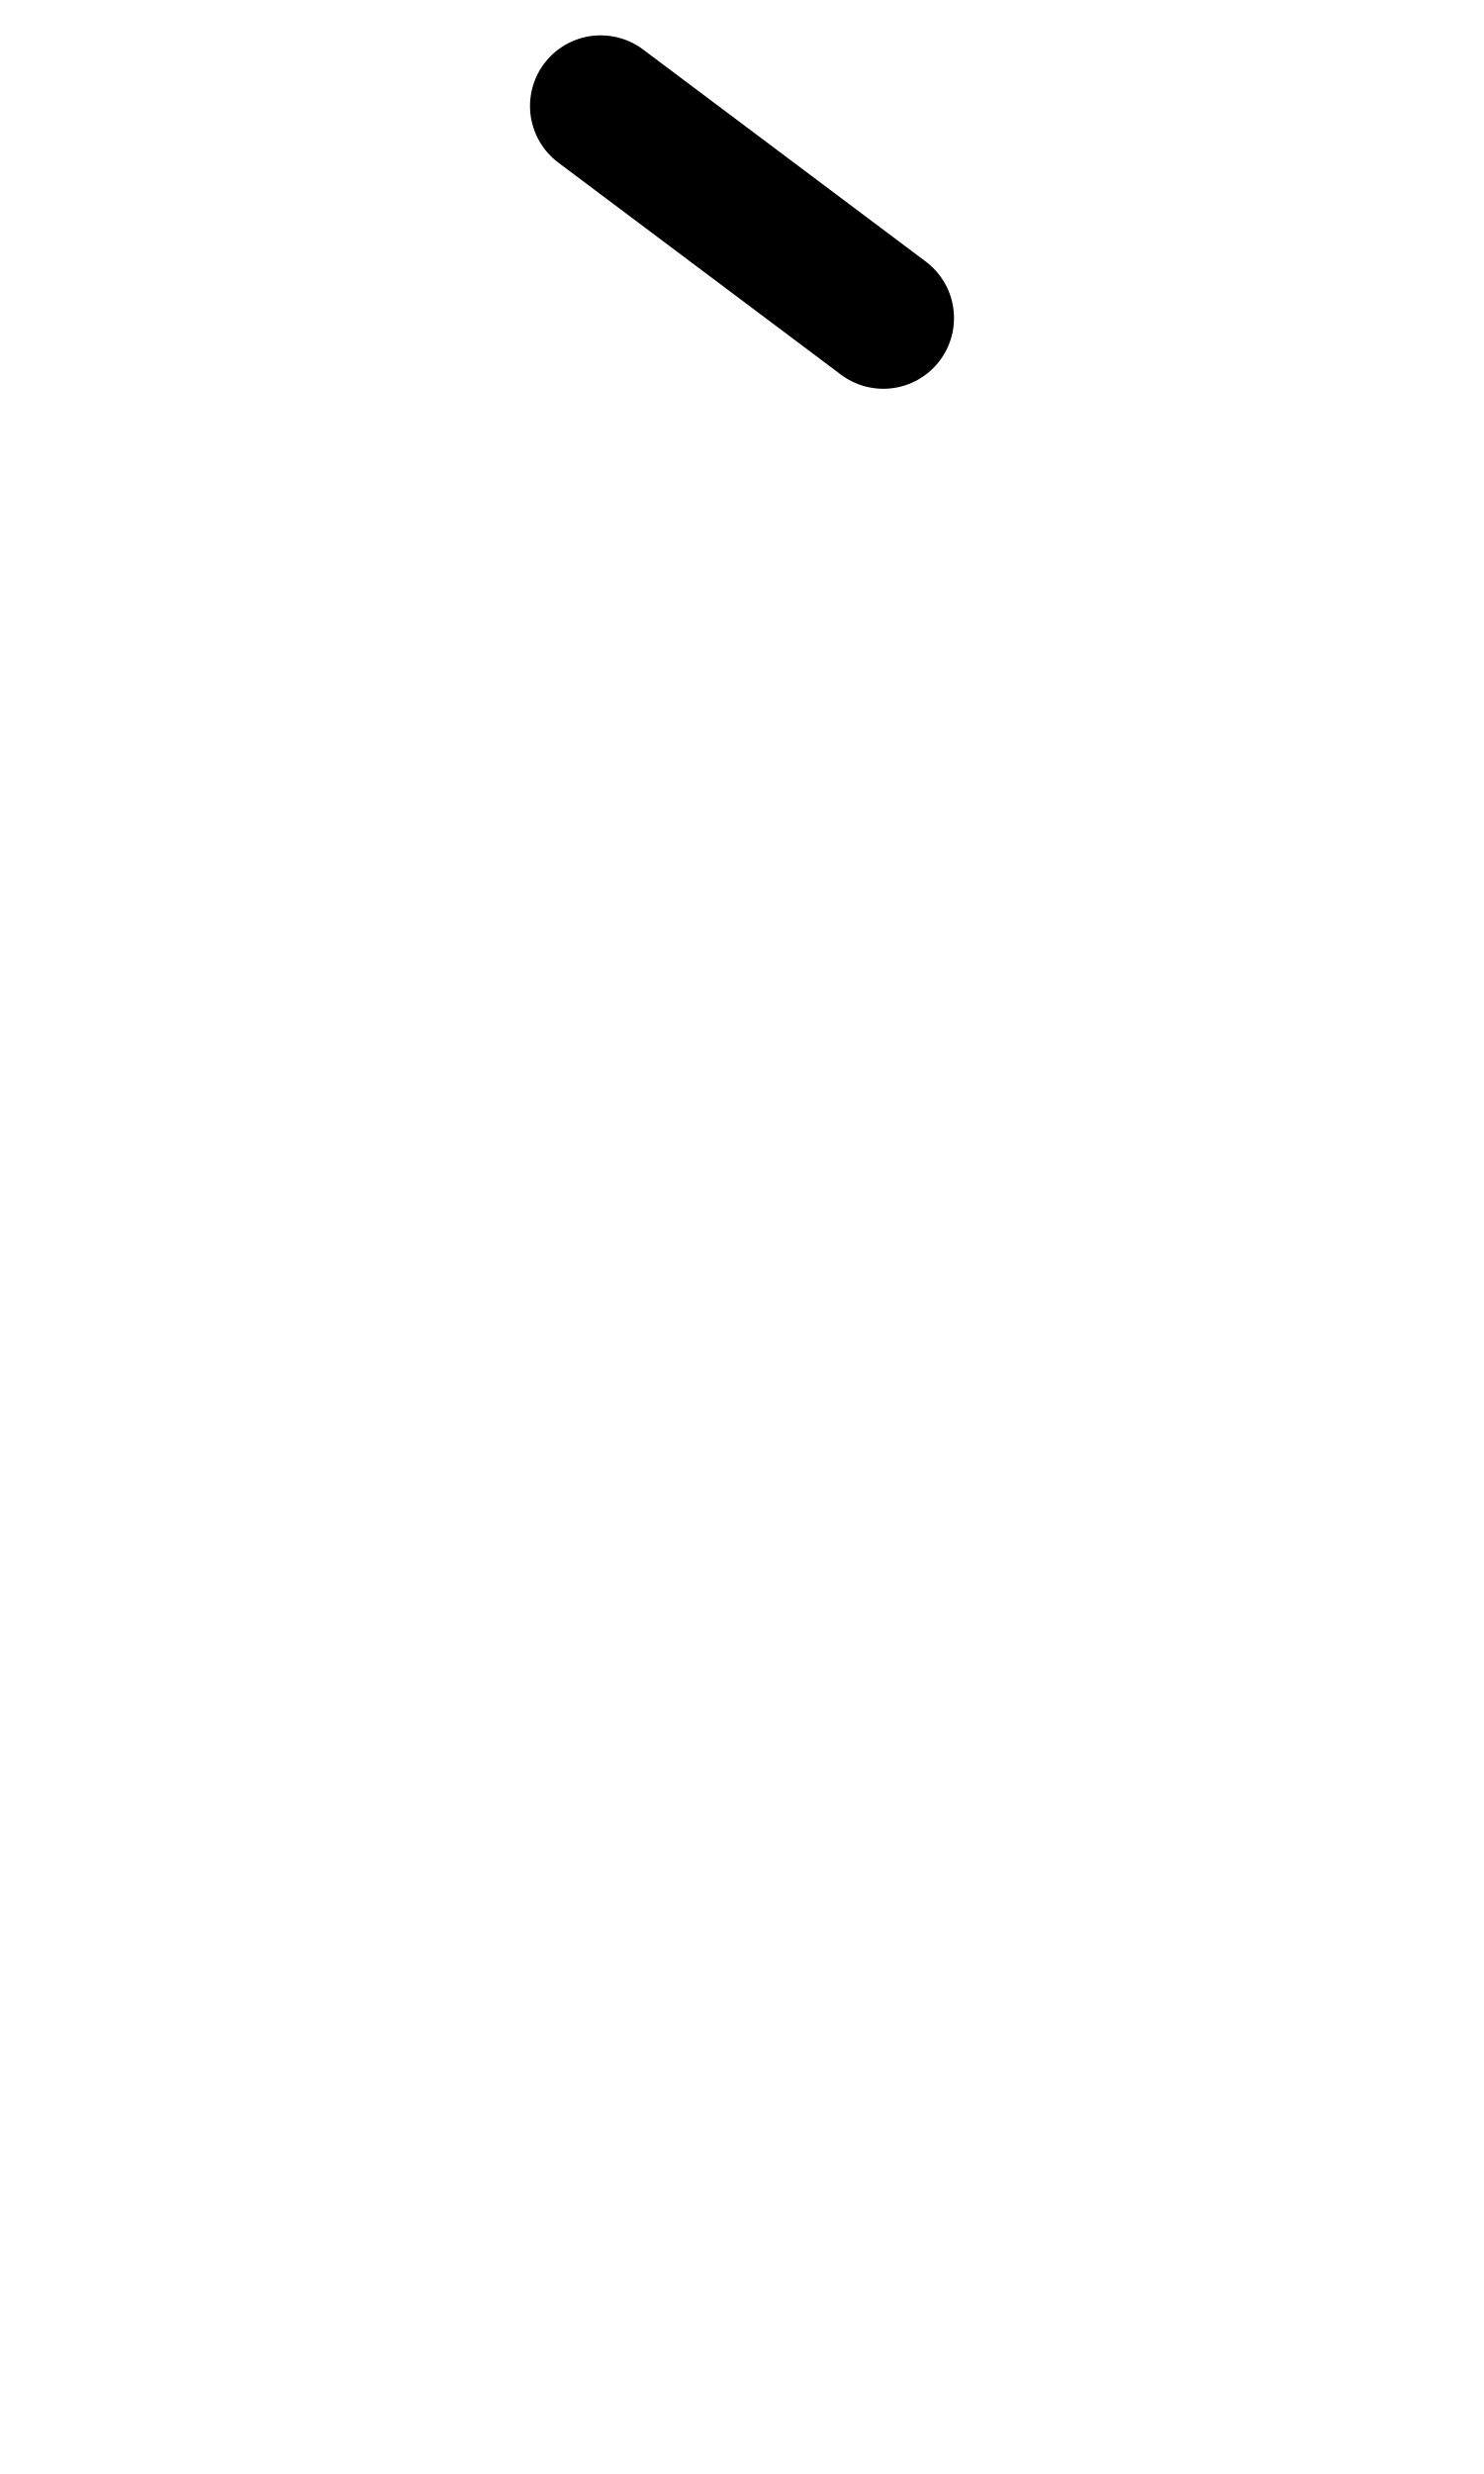
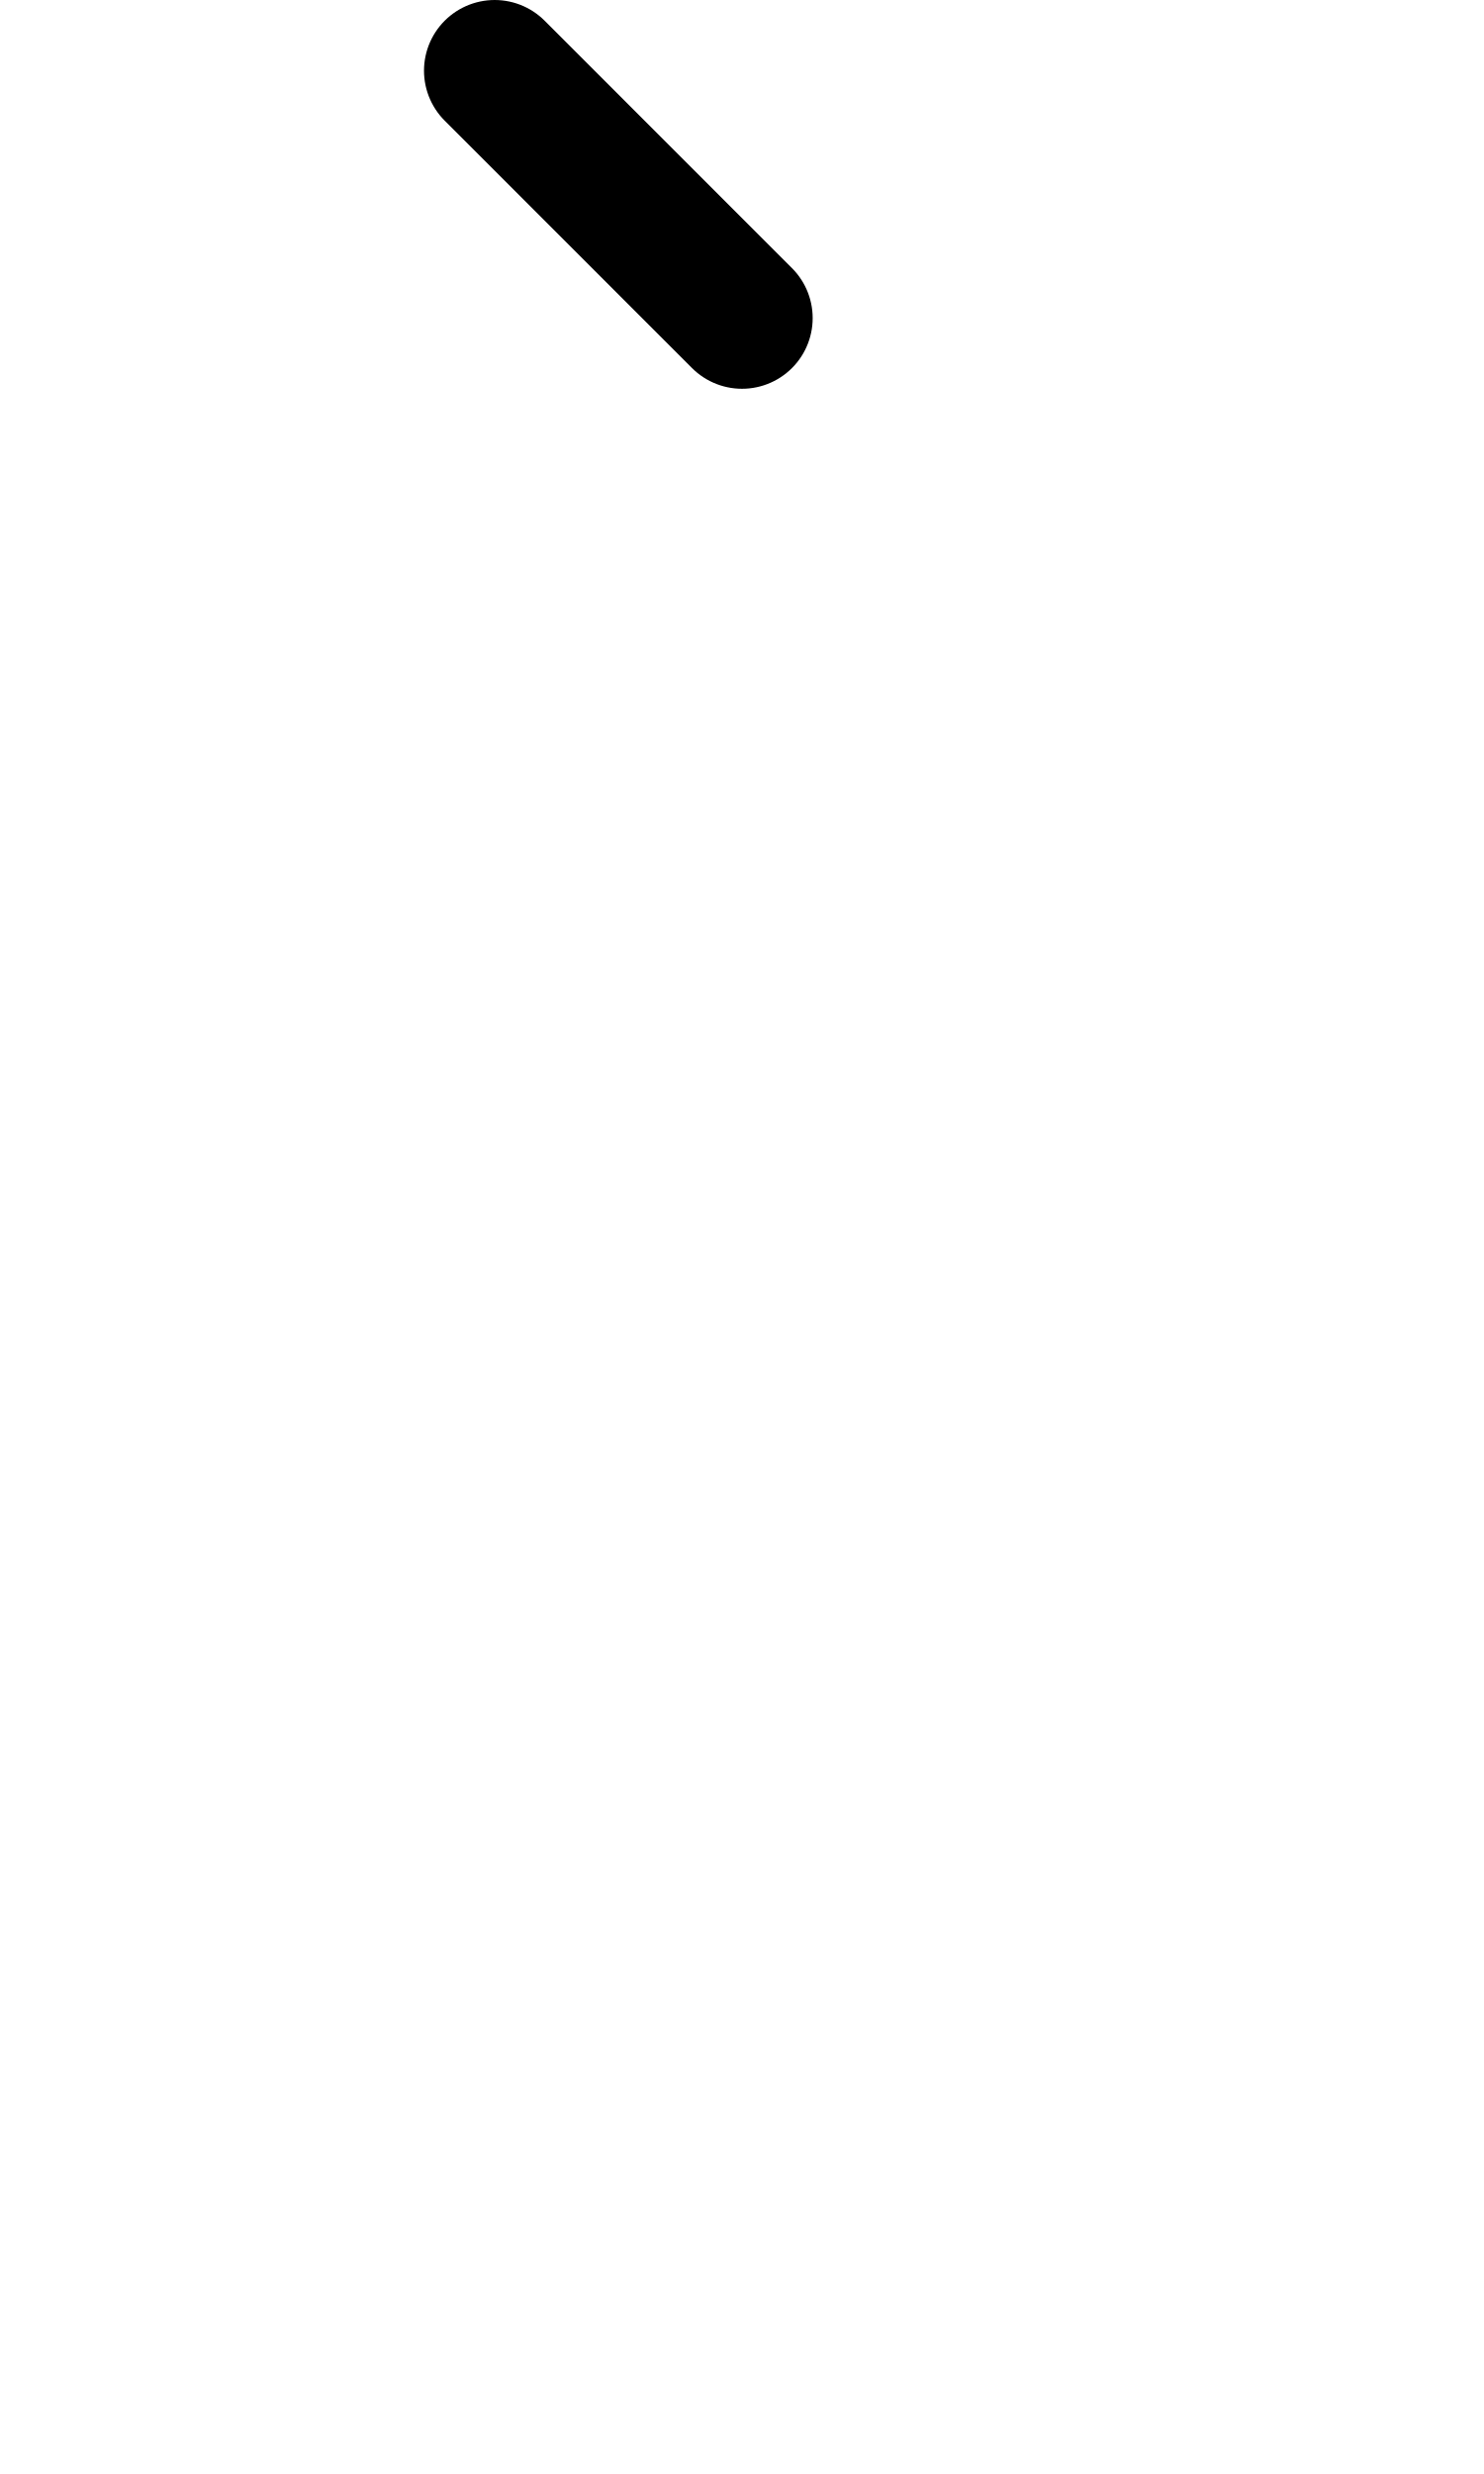
<svg xmlns="http://www.w3.org/2000/svg" width="1008" height="1680" viewBox="0 0 63 105" version="1.1" id="svg5" xml:space="preserve">
  <defs id="defs2" />
  <g id="layer3" style="display:inline;opacity:0.5;stroke-width:3.6;stroke-dasharray:none" transform="matrix(0.8333333,0,0,0.8333333,-157.9762,-173.0963)" />
  <g id="layer2" style="display:inline" />
  <g id="layer1" style="display:inline">
-     <path style="display:inline;fill:none;stroke:#000000;stroke-width:6;stroke-linecap:round;stroke-linejoin:round;stroke-dasharray:none" d="m 37.5,13.5 -12,-9" id="path9" />
+     <g id="g67985">
+       <g id="layer3-0" style="display:inline;opacity:0.5;stroke-width:3.6;stroke-dasharray:none" transform="matrix(0.8333333,0,0,0.8333333,-157.9762,-173.0963)" />
+       <g id="layer2-4" style="display:inline" />
+       <g id="layer1-8" style="display:inline">
+         <path style="fill:none;stroke:#000000;stroke-width:6;stroke-linecap:round;stroke-linejoin:round;paint-order:markers fill stroke" d="M 31.5,13.5 21,3" id="path5836" />
+       </g>
+     </g>
  </g>
</svg>
